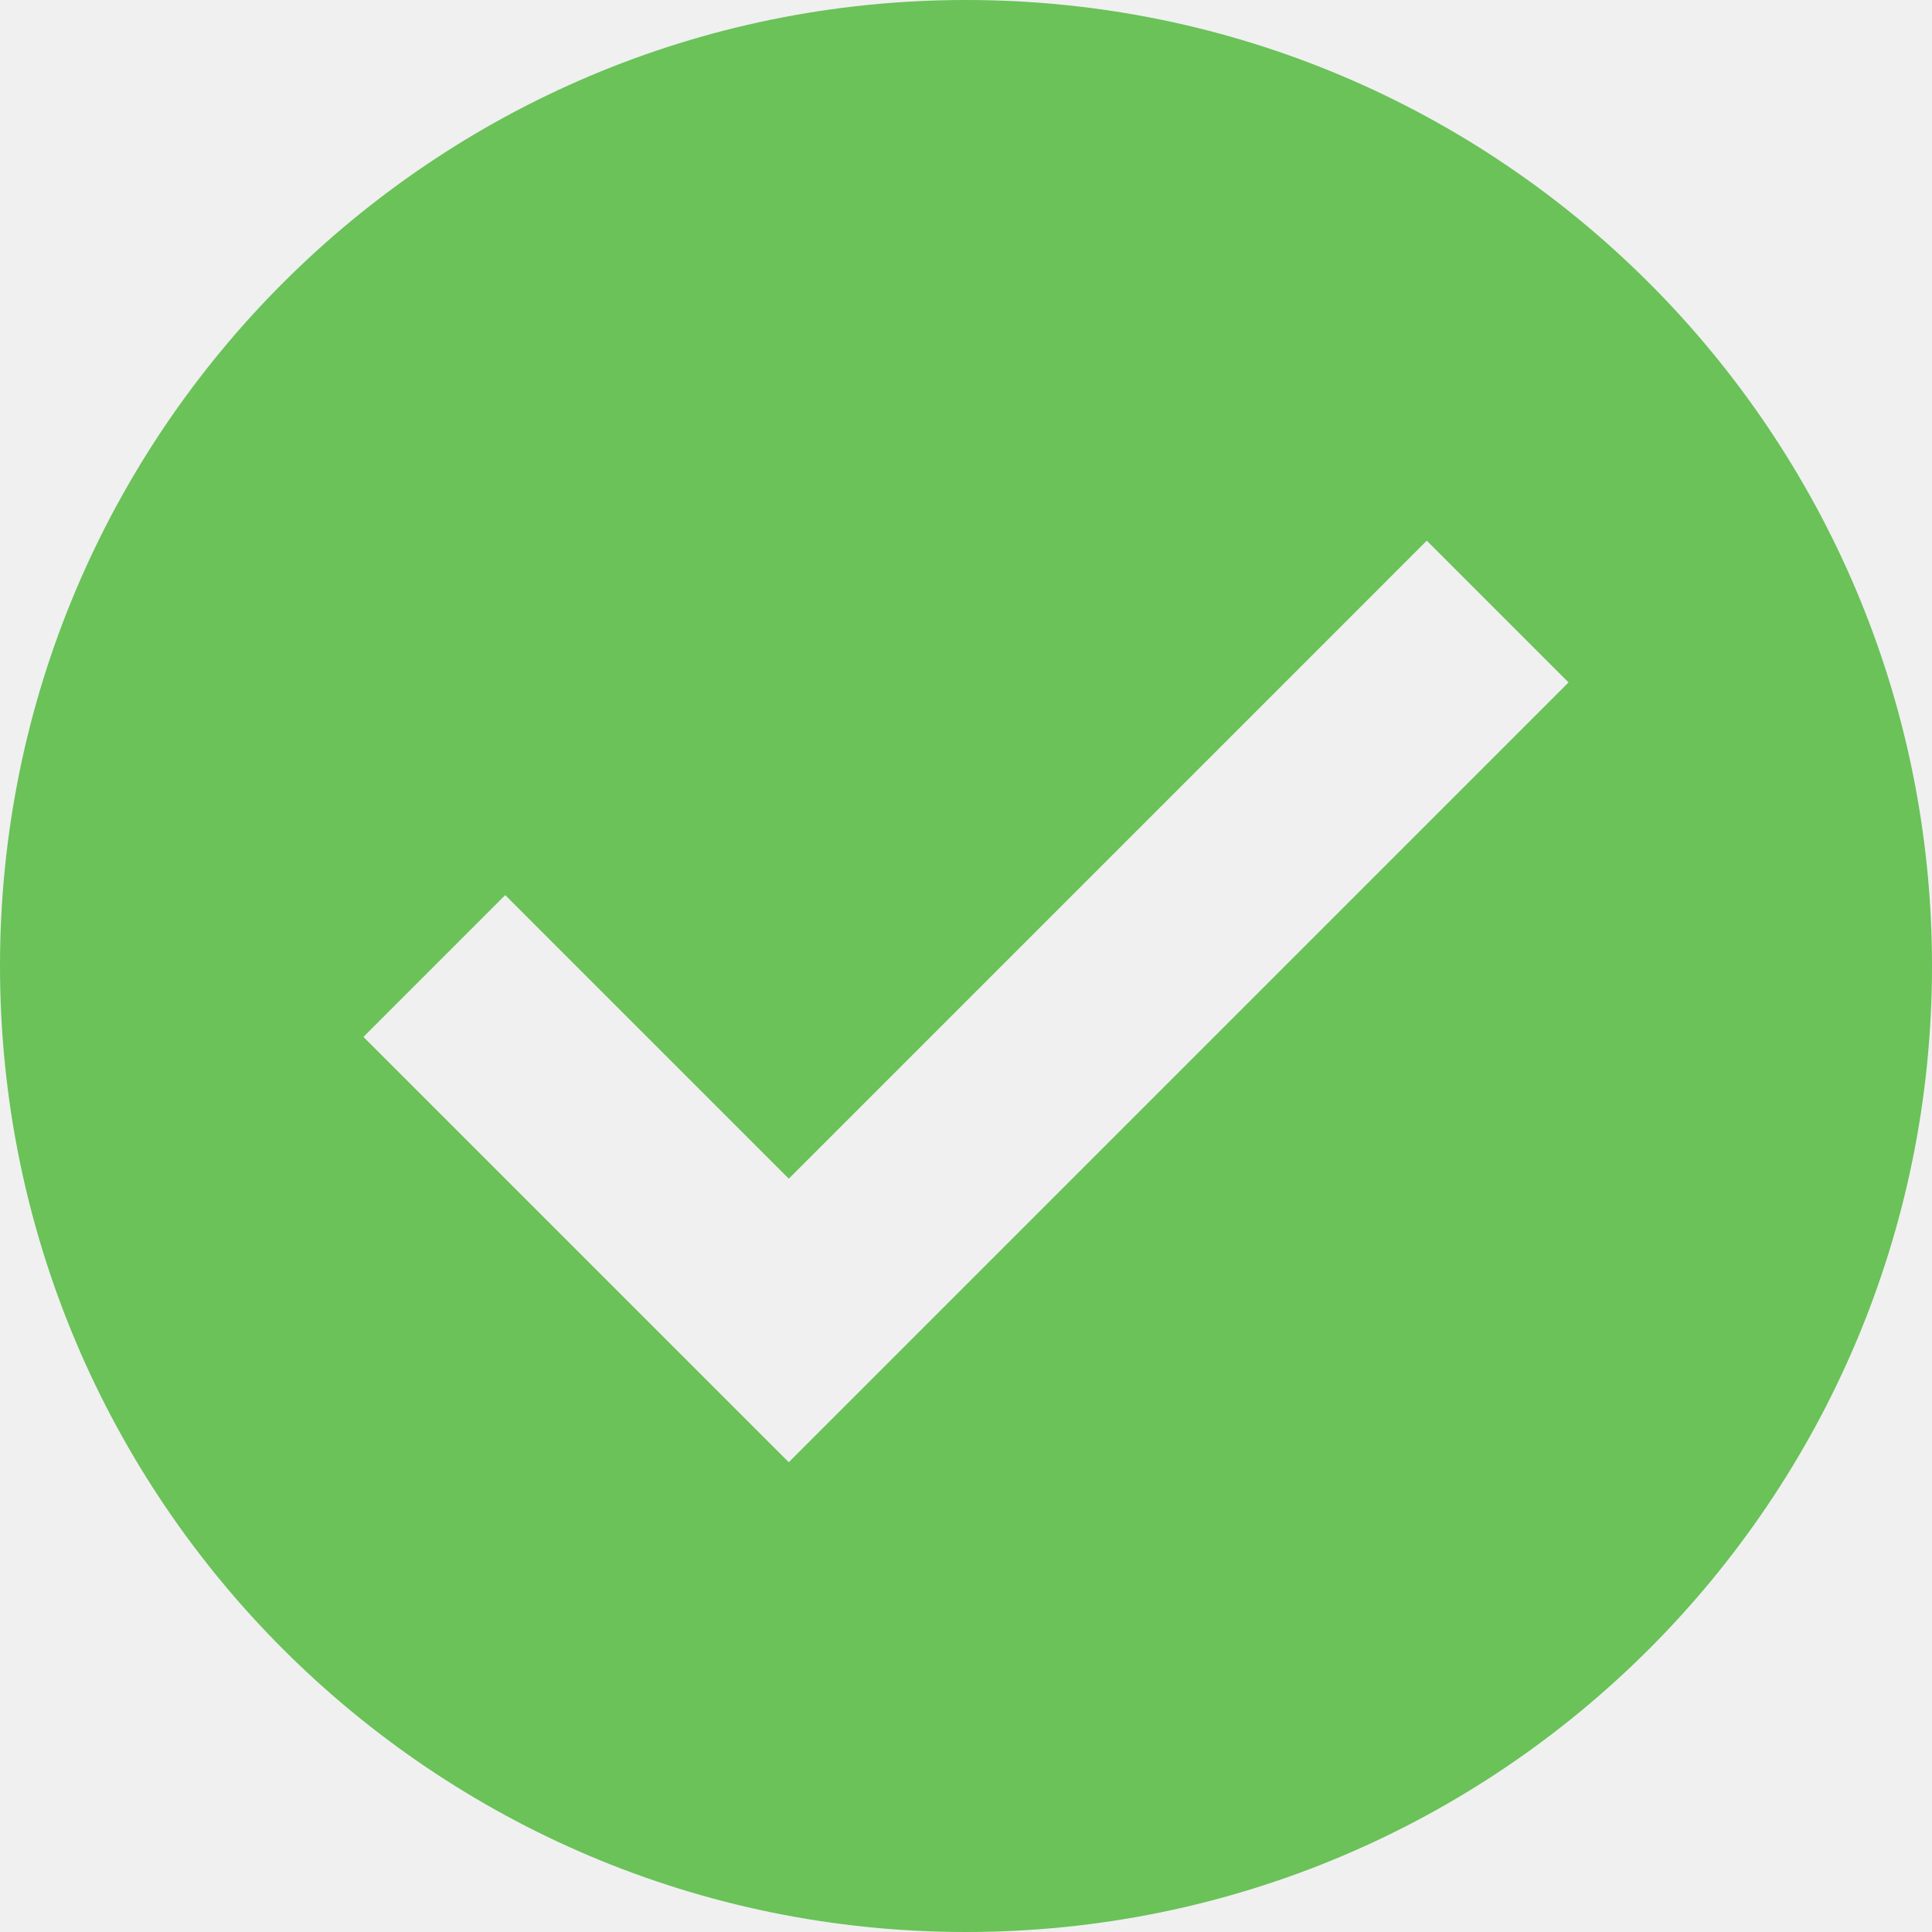
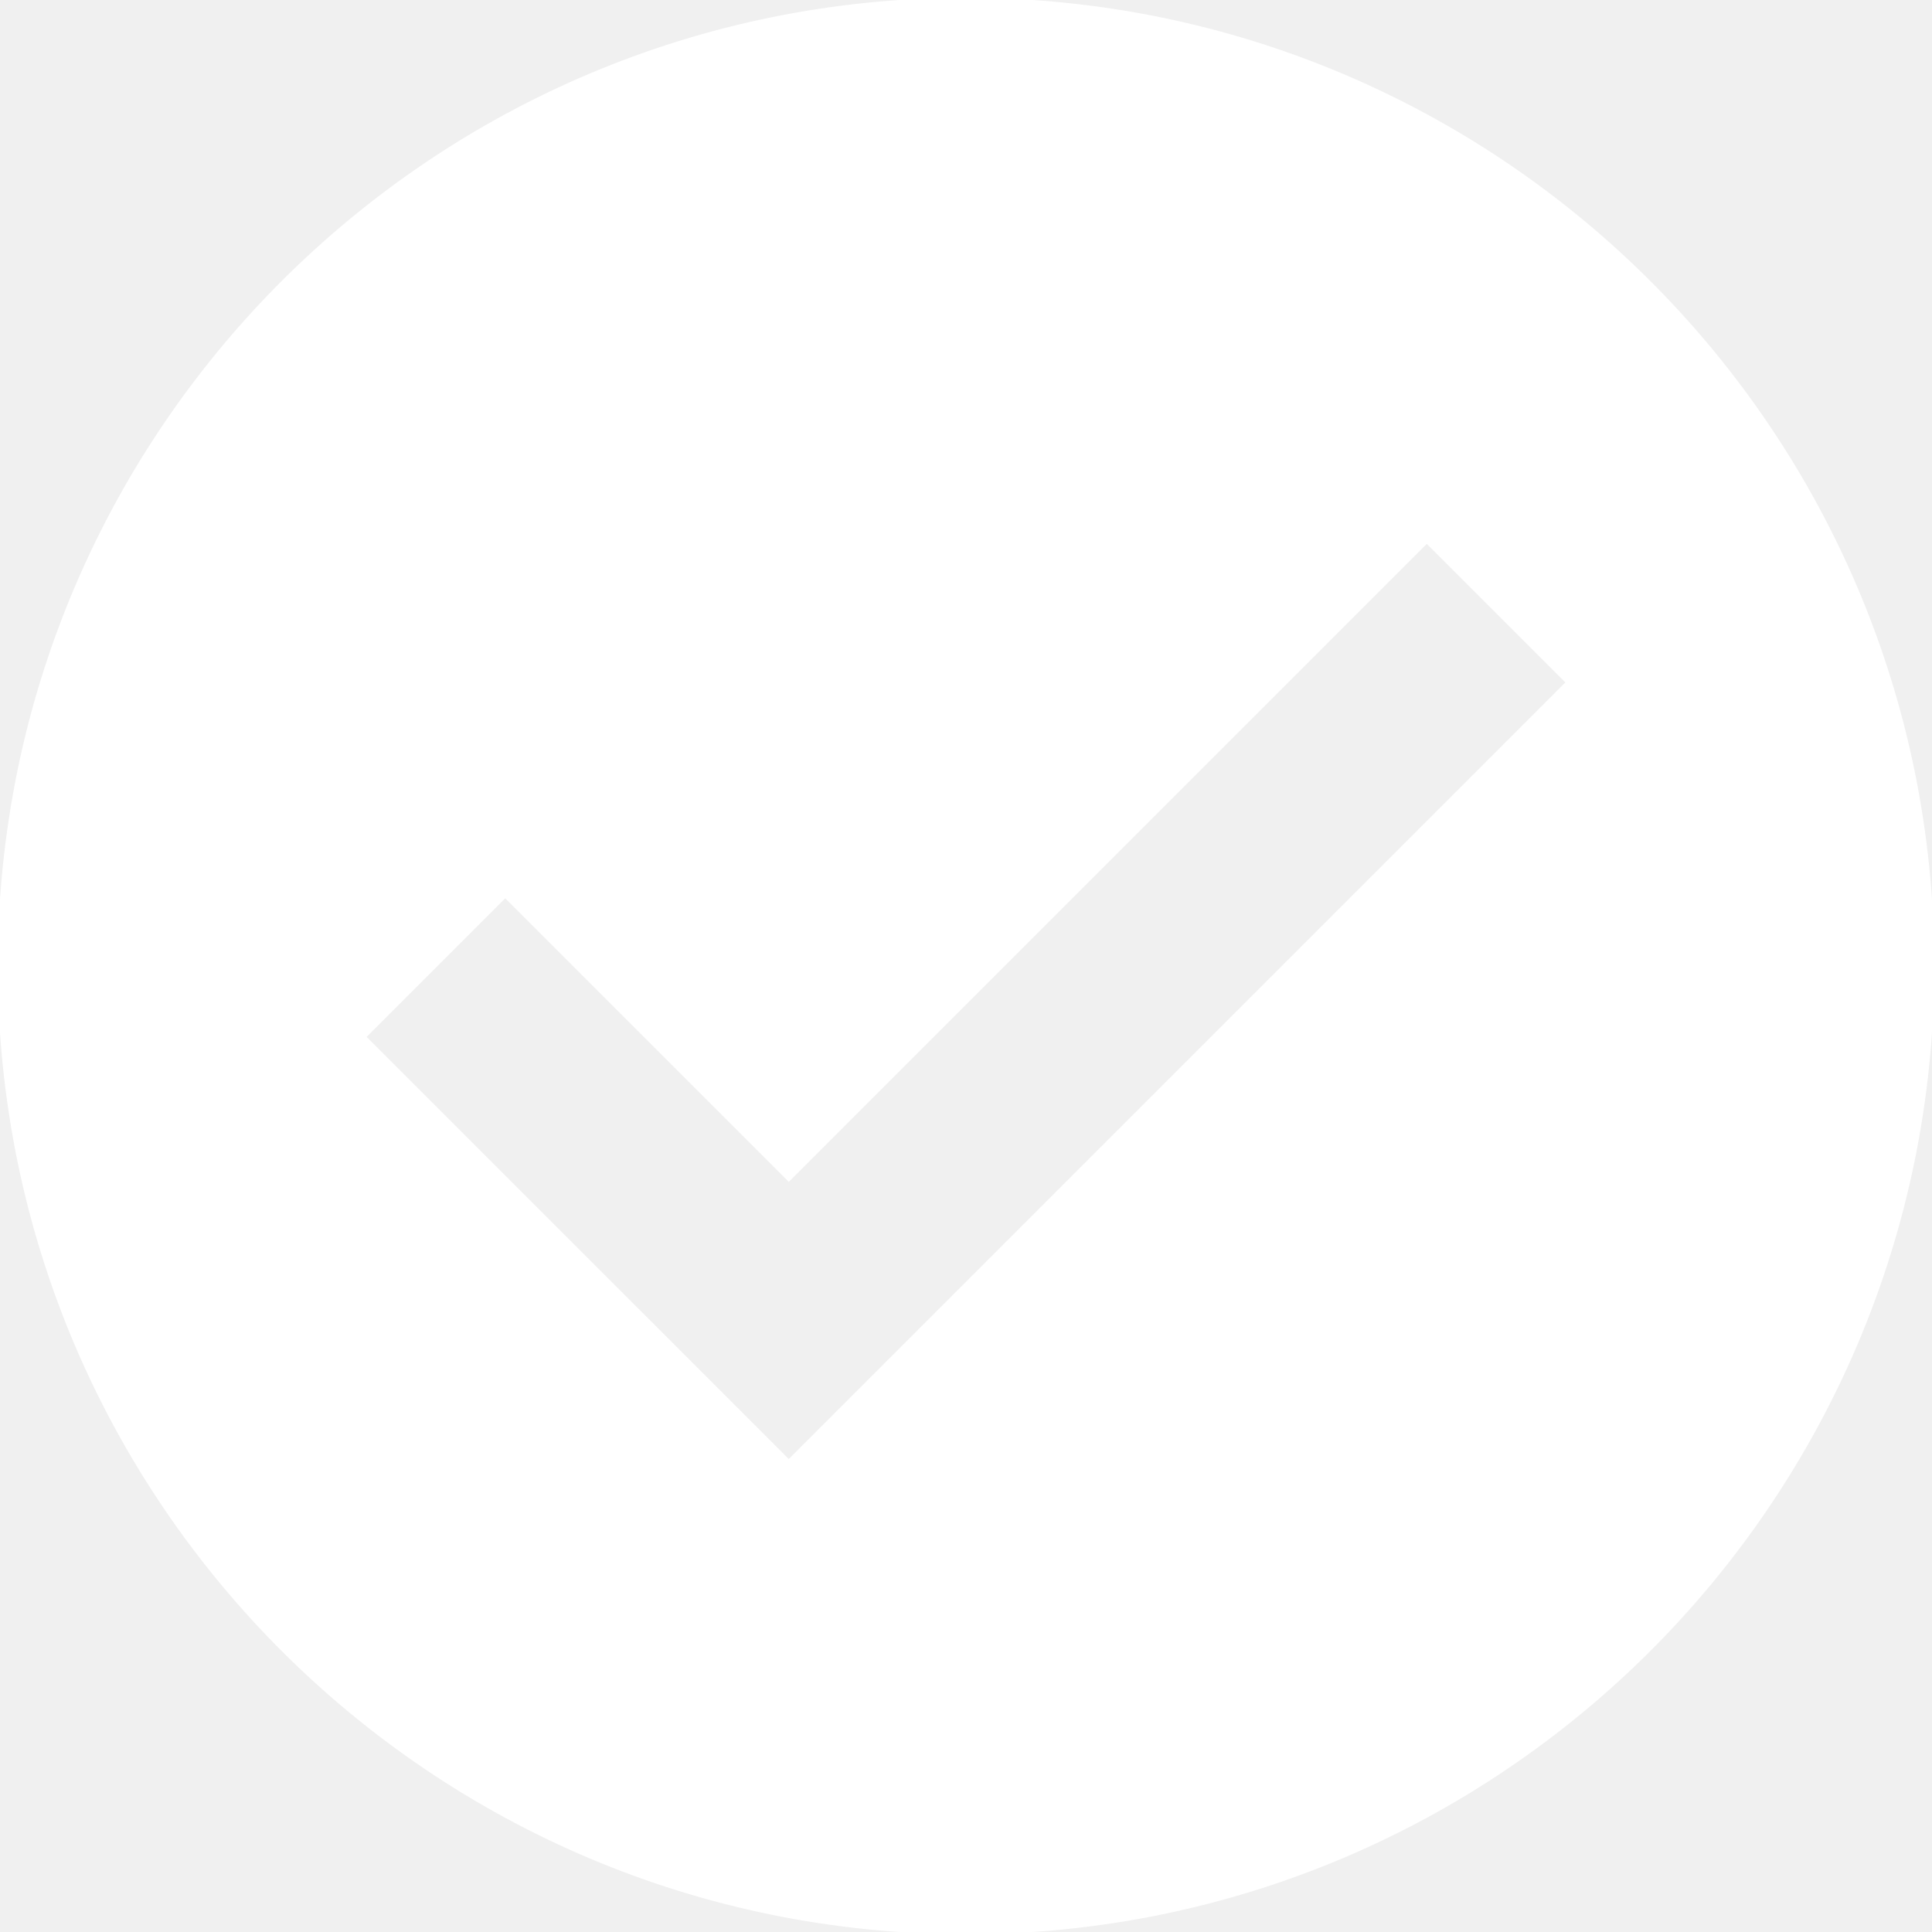
- <svg xmlns="http://www.w3.org/2000/svg" version="1.1" id="Layer_1" x="0px" y="0px" viewBox="0 0 426.667 426.667" style="enable-background:new 0 0 426.667 426.667;" xml:space="preserve">
-   <path style="fill:#6AC259;" d="M213.333,0C95.518,0,0,95.514,0,213.333s95.518,213.333,213.333,213.333  c117.828,0,213.333-95.514,213.333-213.333S331.157,0,213.333,0z M174.199,322.918l-93.935-93.931l31.309-31.309l62.626,62.622  l140.894-140.898l31.309,31.309L174.199,322.918z" />
+ <svg xmlns="http://www.w3.org/2000/svg" version="1.1" id="Layer_1" x="0px" y="0px" stroke="white" viewBox="0 0 426.667 426.667" style="enable-background:new 0 0 426.667 426.667;" xml:space="preserve">
+   <path style="fill:white;" d="M213.333,0C95.518,0,0,95.514,0,213.333s95.518,213.333,213.333,213.333  c117.828,0,213.333-95.514,213.333-213.333S331.157,0,213.333,0z M174.199,322.918l-93.935-93.931l31.309-31.309l62.626,62.622  l140.894-140.898l31.309,31.309L174.199,322.918z" />
  <g>
</g>
  <g>
</g>
  <g>
</g>
  <g>
</g>
  <g>
</g>
  <g>
</g>
  <g>
</g>
  <g>
</g>
  <g>
</g>
  <g>
</g>
  <g>
</g>
  <g>
</g>
  <g>
</g>
  <g>
</g>
  <g>
</g>
</svg>
